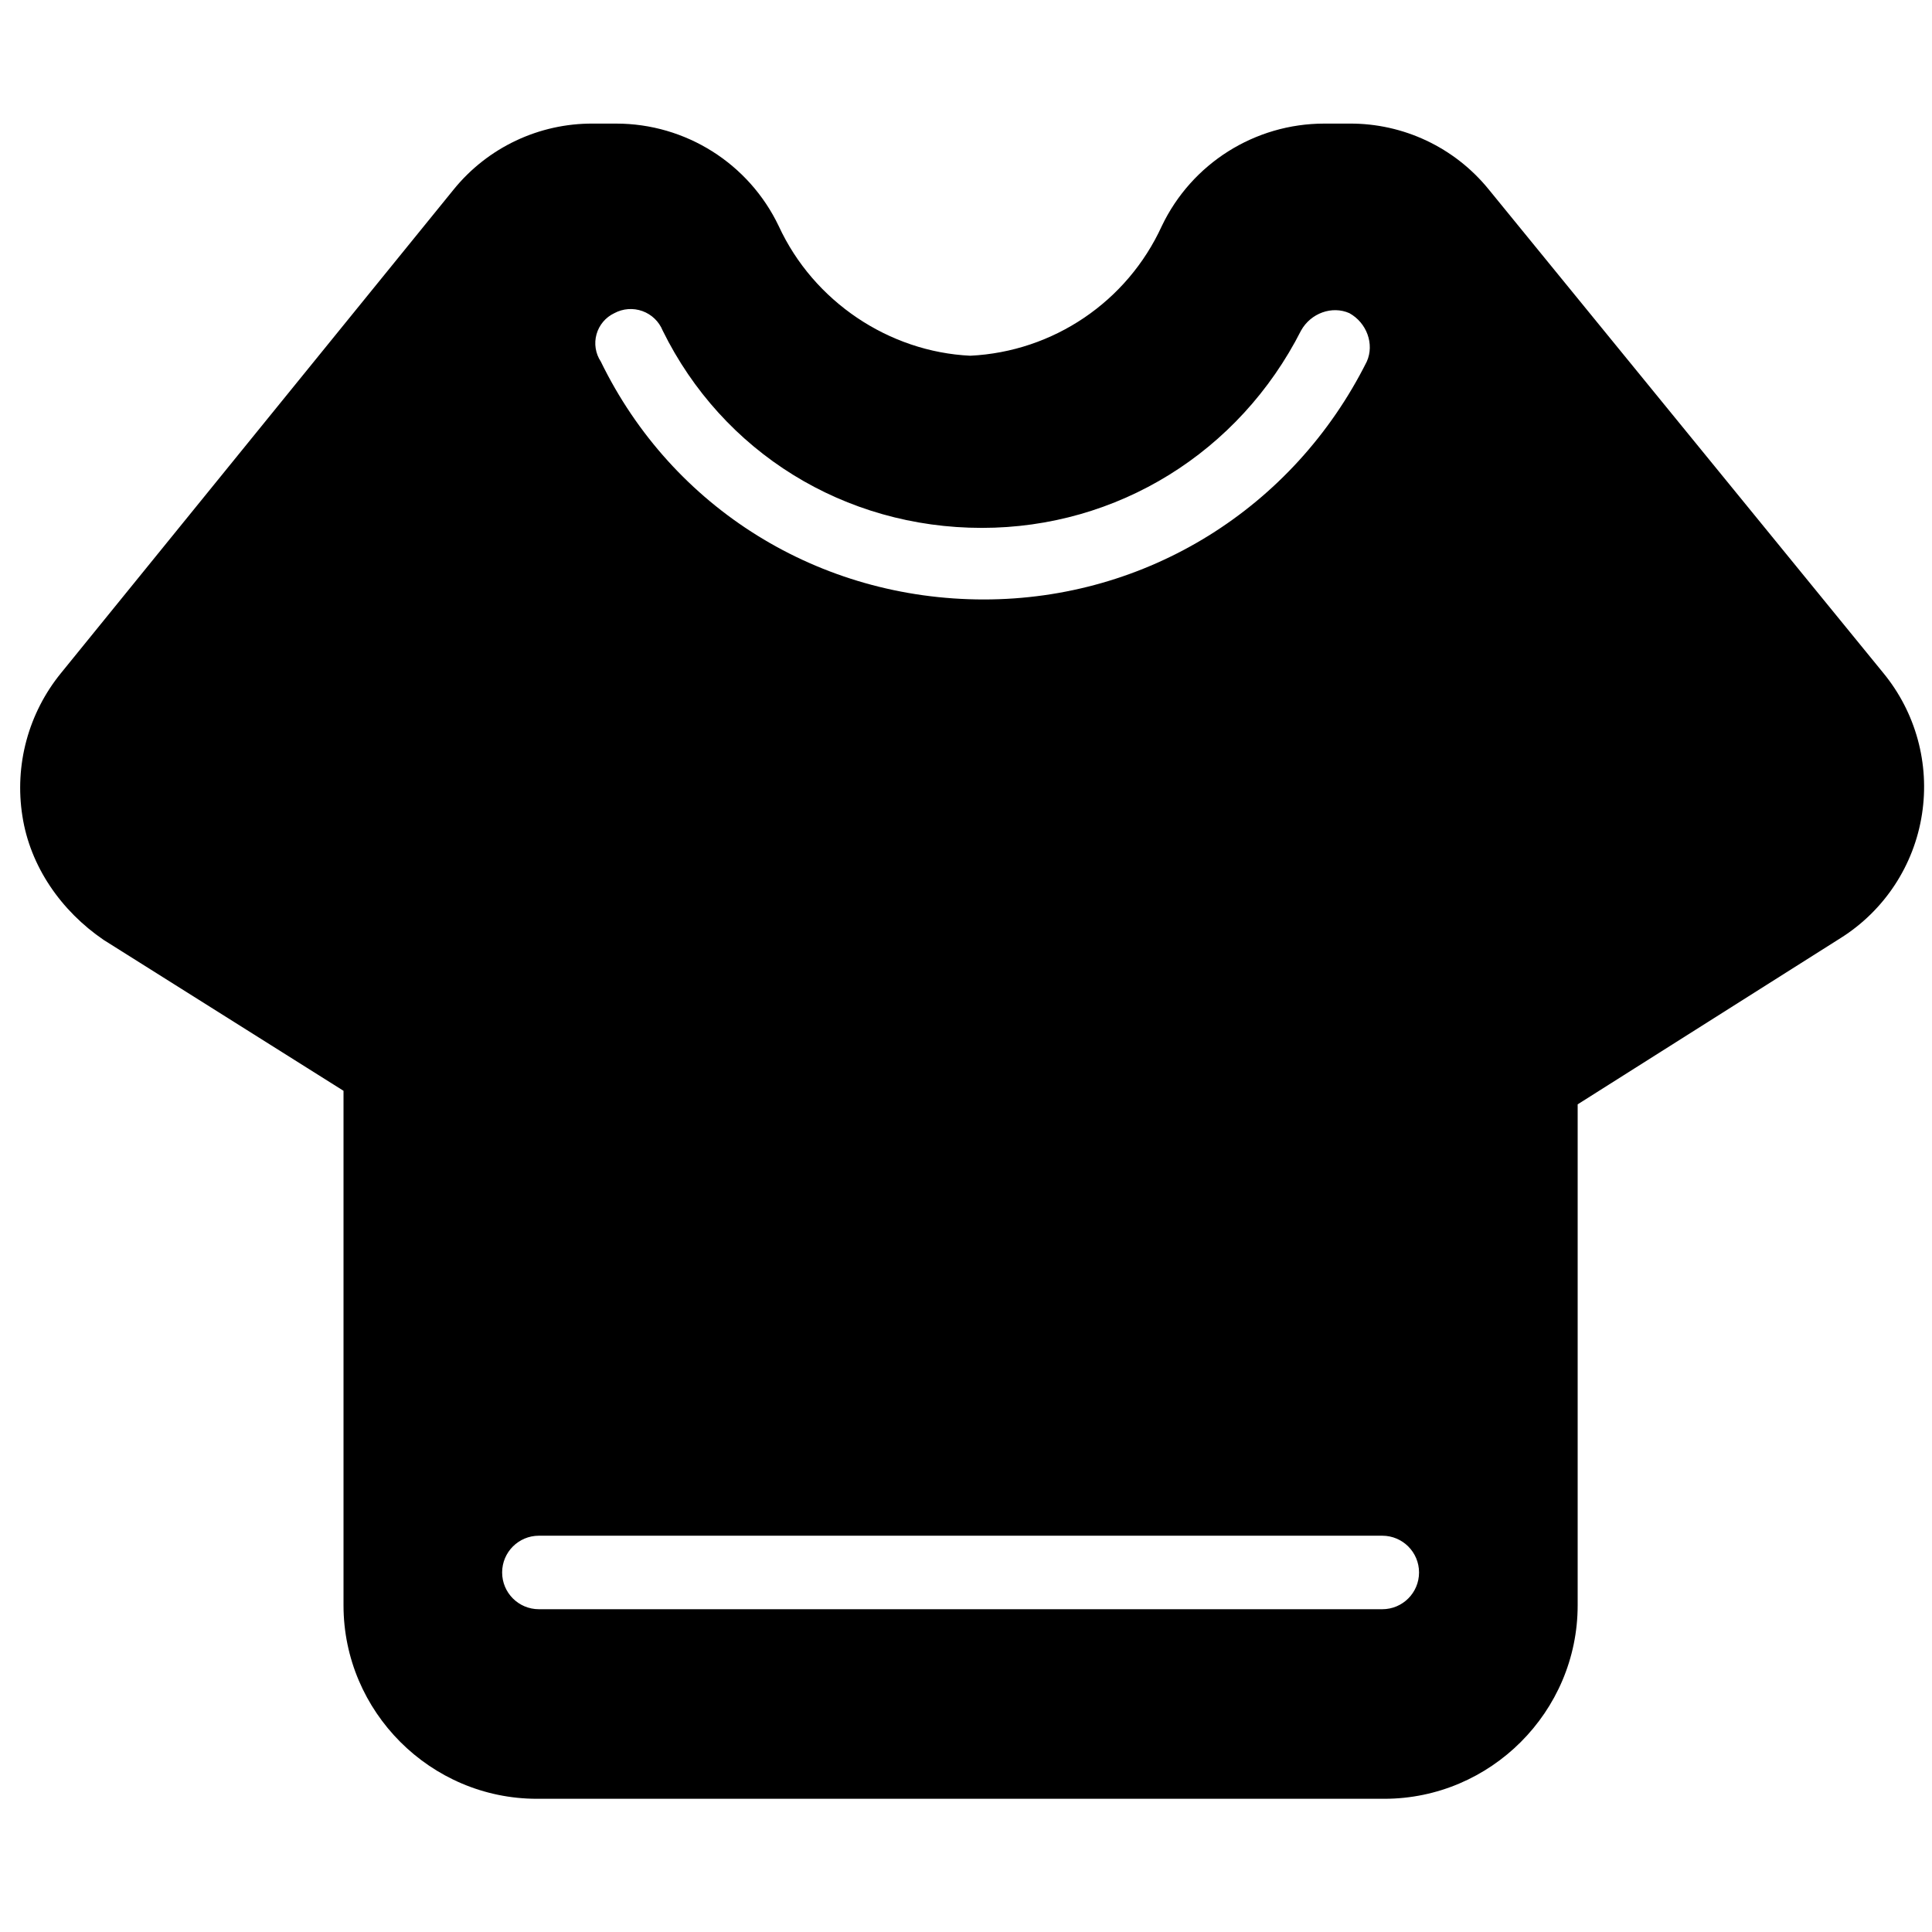
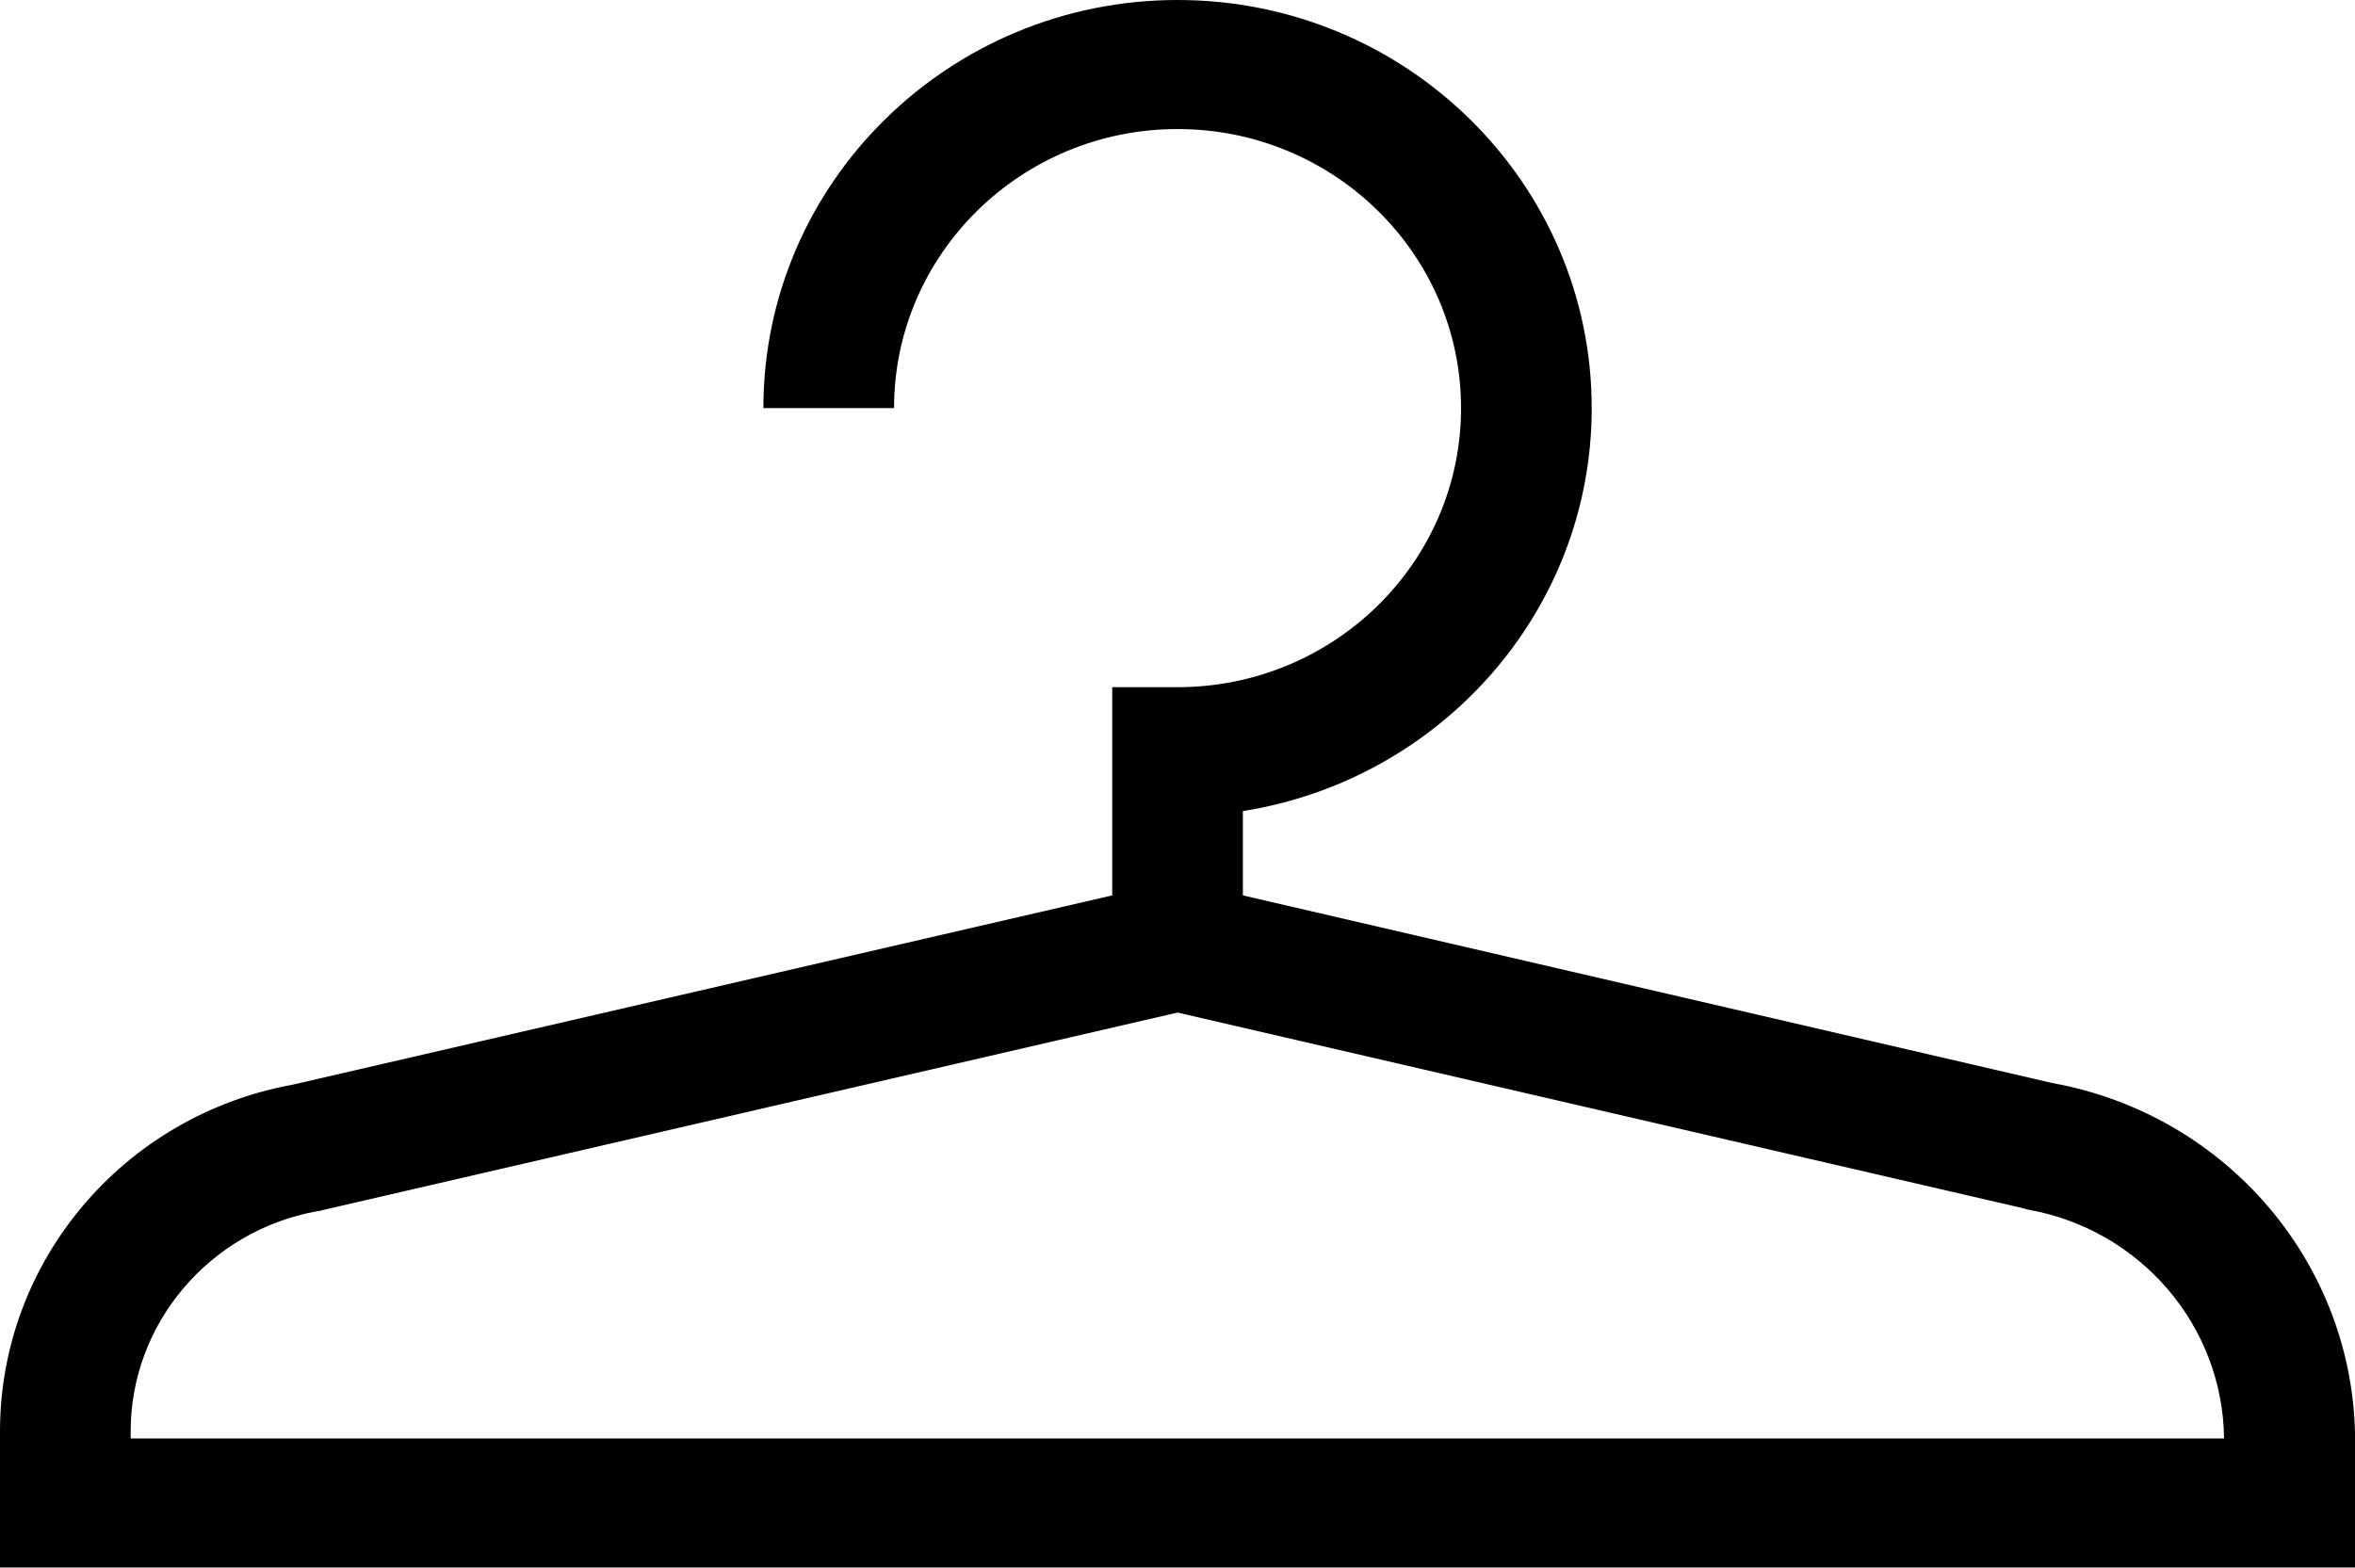
- <svg xmlns="http://www.w3.org/2000/svg" t="1624678327301" class="icon" viewBox="0 0 1024 1024" version="1.1" p-id="4011" width="200" height="200">
+ <svg xmlns="http://www.w3.org/2000/svg" t="1628357112839" class="icon" viewBox="0 0 1538 1024" version="1.1" p-id="2849" width="300.391" height="200">
  <defs>
    <style type="text/css" />
  </defs>
-   <path d="M998.187 356.687l-209.156-256.319a94.325 94.325 0 0 0-73.82-34.859h-13.329a95.444 95.444 0 0 0-86.123 54.34 117.953 117.953 0 0 1-101.502 68.693c-43.062-2.051-83.047-28.708-101.502-68.693a95.444 95.444 0 0 0-86.123-54.34h-12.303a94.325 94.325 0 0 0-73.82 34.859l-208.131 256.319a96.166 96.166 0 0 0-20.505 75.87c4.101 26.657 20.505 50.238 43.062 65.618l127.134 79.971v272.723c0 56.39 46.137 102.527 102.527 102.527h449.07c56.39 0 102.527-46.137 102.527-102.527V585.324l139.437-88.174a94.535 94.535 0 0 0 43.062-65.618 94.884 94.884 0 0 0-20.505-74.845z m-672.58-190.701a18.292 18.292 0 0 1 25.632 9.227c31.784 64.592 96.376 104.578 169.17 104.578 71.769 0 136.361-39.986 169.17-104.578 5.126-9.227 16.404-13.329 25.632-9.227 9.227 5.126 13.329 16.404 9.227 25.632-38.96 77.921-116.881 126.109-203.004 126.109-87.148 0-165.069-48.188-203.004-126.109a17.616 17.616 0 0 1 7.177-25.632z m407.034 686.934H285.621a19.457 19.457 0 1 1 0-38.96H732.641a19.457 19.457 0 1 1 0 38.96z" p-id="4012" />
+   <path d="M1340.251 707.491l-528.549-122.57v-55.079c129.034-20.428 227.814-130.586 227.814-263.24C1039.515 119.467 918.238 0 769.034 0S498.554 119.467 498.554 266.602h85.333c0-100.59 83.006-182.303 185.147-182.303s185.147 81.713 185.147 182.303-83.006 182.303-185.147 182.303h-42.667v136.016L191.354 708.525c-110.933 20.17-191.354 115.588-191.354 226.521v88.954h1538.069v-82.489c0-114.812-83.265-213.333-197.818-234.02M85.333 939.701v-4.655c0-70.335 51.2-130.844 121.535-143.774l2.069-0.259 1.81-0.517 558.287-129.034 551.822 127.741 1.81 0.517 2.069 0.517c73.438 13.188 126.966 76.024 127.741 149.463H85.333z" p-id="2850" />
</svg>
